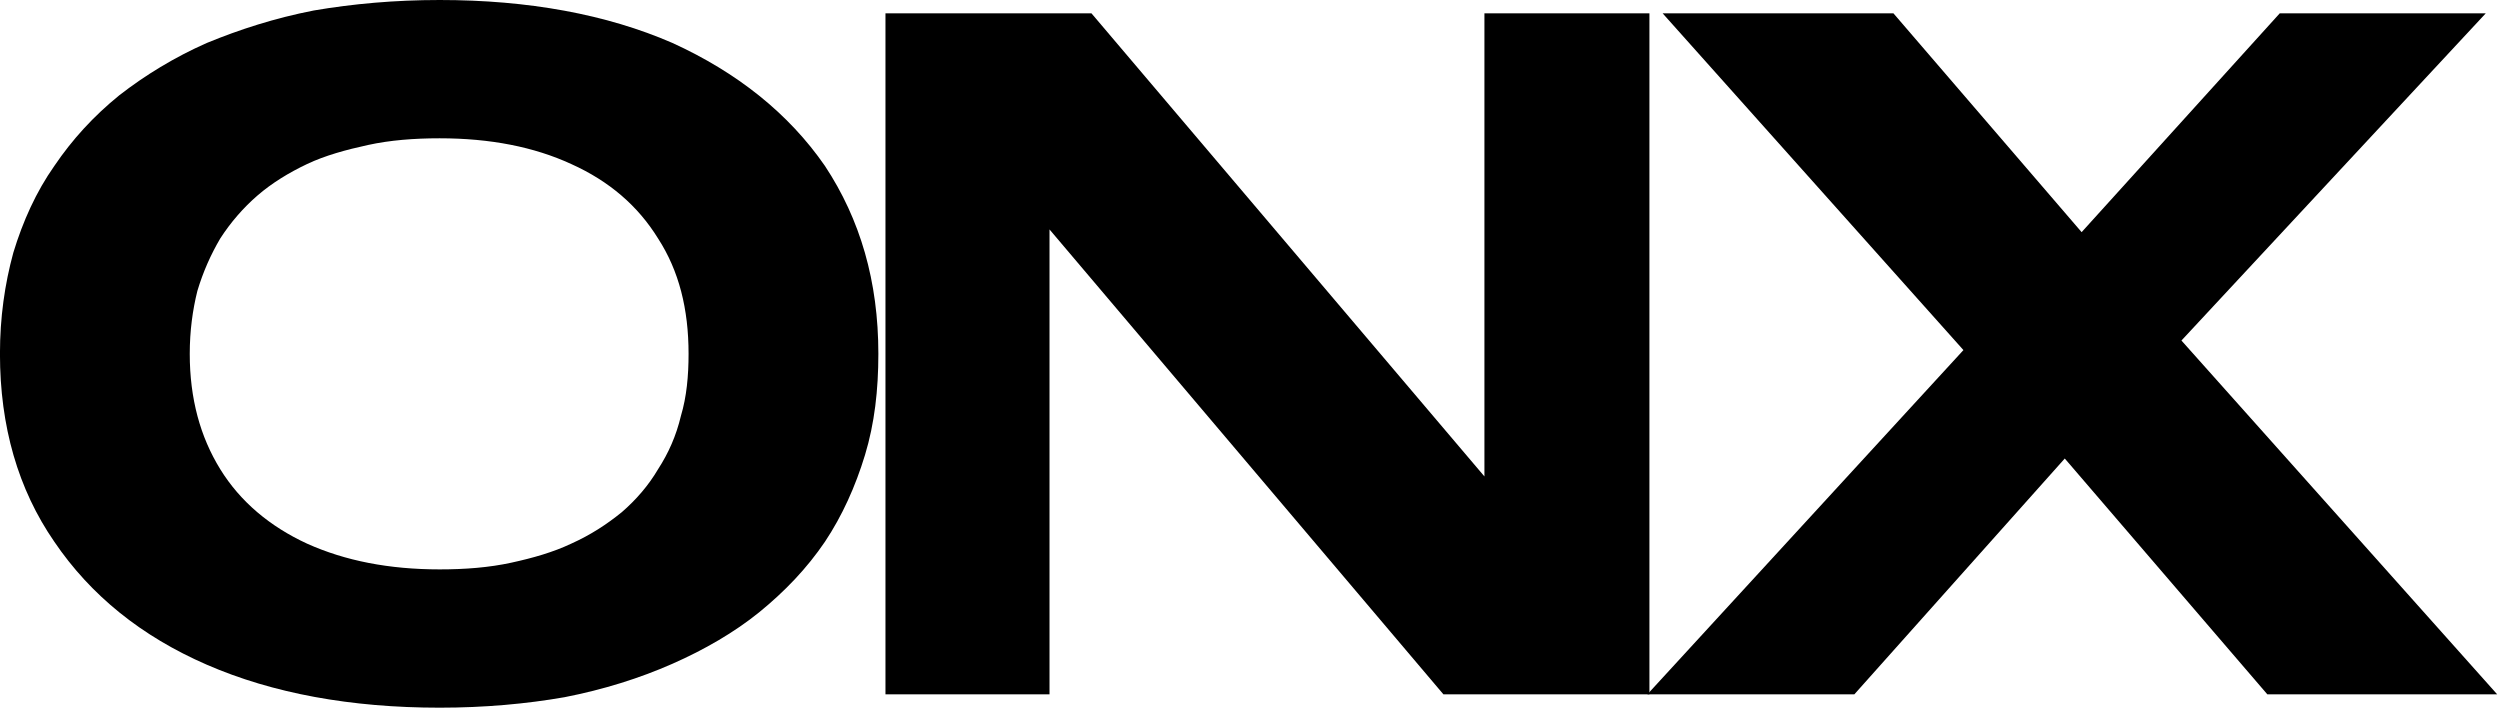
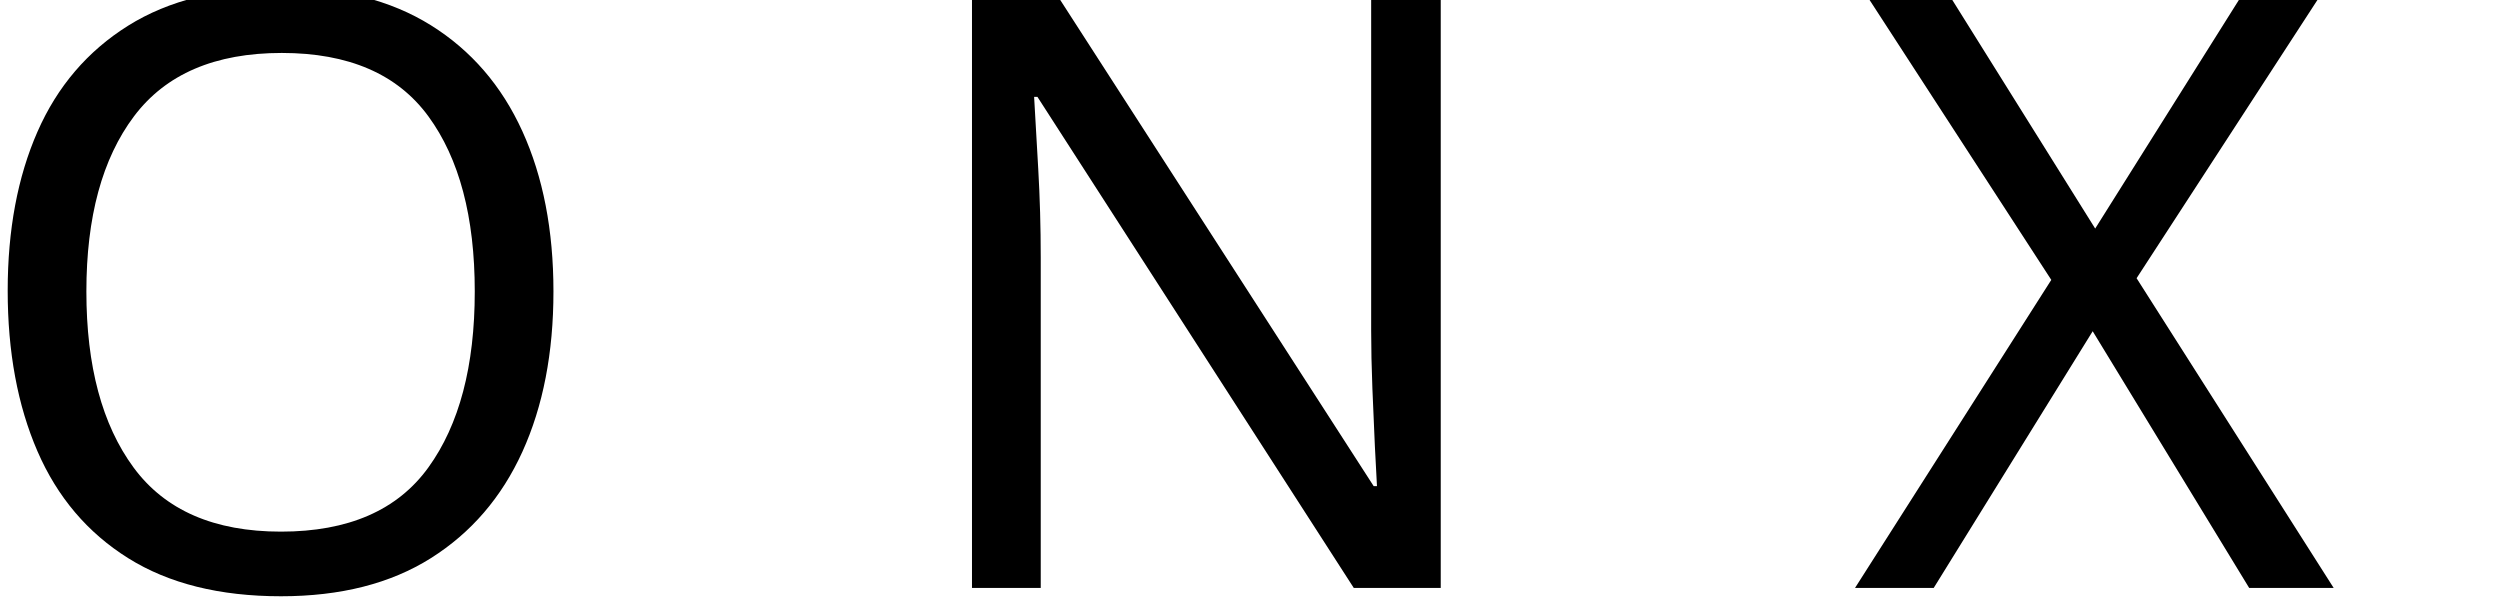
- <svg xmlns="http://www.w3.org/2000/svg" width="100%" height="100%" viewBox="0 0 666 189" version="1.1" xml:space="preserve" style="fill-rule:evenodd;clip-rule:evenodd;stroke-linejoin:round;stroke-miterlimit:2;">
-   <g transform="matrix(1,0,0,1,-87.3639,-355.084)">
-     <g transform="matrix(1,0,0,1,-157.612,400)">
-       <g transform="matrix(254.08,0,0,254.08,238.612,140.054)">
-         <path d="M0.486,0.014C0.393,0.014 0.311,-0.001 0.242,-0.031C0.173,-0.061 0.12,-0.104 0.082,-0.16C0.044,-0.215 0.025,-0.281 0.025,-0.357C0.025,-0.395 0.03,-0.43 0.039,-0.463C0.049,-0.496 0.063,-0.527 0.082,-0.554C0.101,-0.582 0.123,-0.606 0.15,-0.628C0.177,-0.649 0.208,-0.668 0.242,-0.683C0.276,-0.697 0.313,-0.709 0.354,-0.717C0.395,-0.724 0.439,-0.728 0.486,-0.728C0.579,-0.728 0.661,-0.713 0.73,-0.683C0.798,-0.652 0.852,-0.609 0.89,-0.554C0.927,-0.498 0.946,-0.433 0.946,-0.357C0.946,-0.319 0.942,-0.284 0.932,-0.251C0.922,-0.218 0.908,-0.187 0.89,-0.16C0.871,-0.132 0.848,-0.108 0.821,-0.086C0.795,-0.065 0.764,-0.047 0.73,-0.032C0.696,-0.017 0.658,-0.005 0.617,0.003C0.577,0.01 0.533,0.014 0.486,0.014ZM0.486,-0.131C0.513,-0.131 0.538,-0.133 0.561,-0.138C0.584,-0.143 0.605,-0.149 0.624,-0.158C0.644,-0.167 0.661,-0.178 0.677,-0.191C0.692,-0.204 0.705,-0.219 0.715,-0.236C0.726,-0.253 0.734,-0.271 0.739,-0.292C0.745,-0.312 0.747,-0.334 0.747,-0.357C0.747,-0.404 0.737,-0.444 0.715,-0.478C0.694,-0.512 0.664,-0.538 0.624,-0.556C0.585,-0.574 0.539,-0.583 0.486,-0.583C0.459,-0.583 0.434,-0.581 0.411,-0.576C0.388,-0.571 0.366,-0.565 0.347,-0.556C0.328,-0.547 0.31,-0.536 0.295,-0.523C0.28,-0.51 0.267,-0.495 0.256,-0.478C0.246,-0.461 0.238,-0.443 0.232,-0.423C0.227,-0.403 0.224,-0.381 0.224,-0.357C0.224,-0.31 0.235,-0.27 0.256,-0.236C0.277,-0.202 0.308,-0.176 0.347,-0.158C0.387,-0.14 0.433,-0.131 0.486,-0.131Z" style="fill-rule:nonzero;" />
+ <svg xmlns="http://www.w3.org/2000/svg" width="100%" height="100%" viewBox="0 0 767 183" version="1.1" xml:space="preserve" style="fill-rule:evenodd;clip-rule:evenodd;stroke-linejoin:round;stroke-miterlimit:2;">
+   <g transform="matrix(1,0,0,1,-3546.72,-2998.07)">
+     <g transform="matrix(1.56327,0,0,1.39669,1310.02,395.263)">
+       <g transform="matrix(0.639686,0,0,0.715979,1269.74,1892.43)">
+         <g transform="matrix(254.08,0,0,254.08,457.211,140.054)">
+                 </g>
+         <text x="238.612px" y="140.054px" style="font-family:'Audiowide-Regular', 'Audiowide';font-size:254.08px;">O</text>
      </g>
-       <g transform="matrix(254.08,0,0,254.08,465.112,140.054)">
-         <path d="M0.062,-0L0.062,-0.714L0.278,-0.714L0.743,-0.166L0.69,-0.153L0.69,-0.714L0.863,-0.714L0.863,-0L0.647,-0L0.192,-0.537L0.234,-0.553L0.234,-0L0.062,-0Z" style="fill-rule:nonzero;" />
+     </g>
+     <g transform="matrix(1.56327,0,0,1.39669,1310.02,395.263)">
+       <g transform="matrix(0.639686,0,0,0.715979,1453.14,1892.43)">
+         <g transform="matrix(254.08,0,0,254.08,453.861,140.054)">
+                 </g>
+         <text x="238.612px" y="140.054px" style="font-family:'Audiowide-Regular', 'Audiowide';font-size:254.08px;">N</text>
      </g>
-       <g transform="matrix(254.08,0,0,254.08,679.775,140.054)">
-         <path d="M0.016,-0L0.397,-0.415L0.375,-0.33L0.032,-0.714L0.274,-0.714L0.532,-0.414L0.411,-0.418L0.679,-0.714L0.895,-0.714L0.536,-0.328L0.542,-0.409L0.907,-0L0.666,-0L0.392,-0.319L0.523,-0.325L0.233,-0L0.016,-0Z" style="fill-rule:nonzero;" />
+     </g>
+     <g transform="matrix(1.56327,0,0,1.39669,1310.02,395.263)">
+       <g transform="matrix(0.639686,0,0,0.715979,1641.55,1892.43)">
+         <g transform="matrix(254.08,0,0,254.08,438.601,140.054)">
+                 </g>
+         <text x="238.612px" y="140.054px" style="font-family:'Audiowide-Regular', 'Audiowide';font-size:254.08px;">X</text>
      </g>
-       <g transform="matrix(254.08,0,0,254.08,914.355,140.054)">
-             </g>
    </g>
  </g>
</svg>
